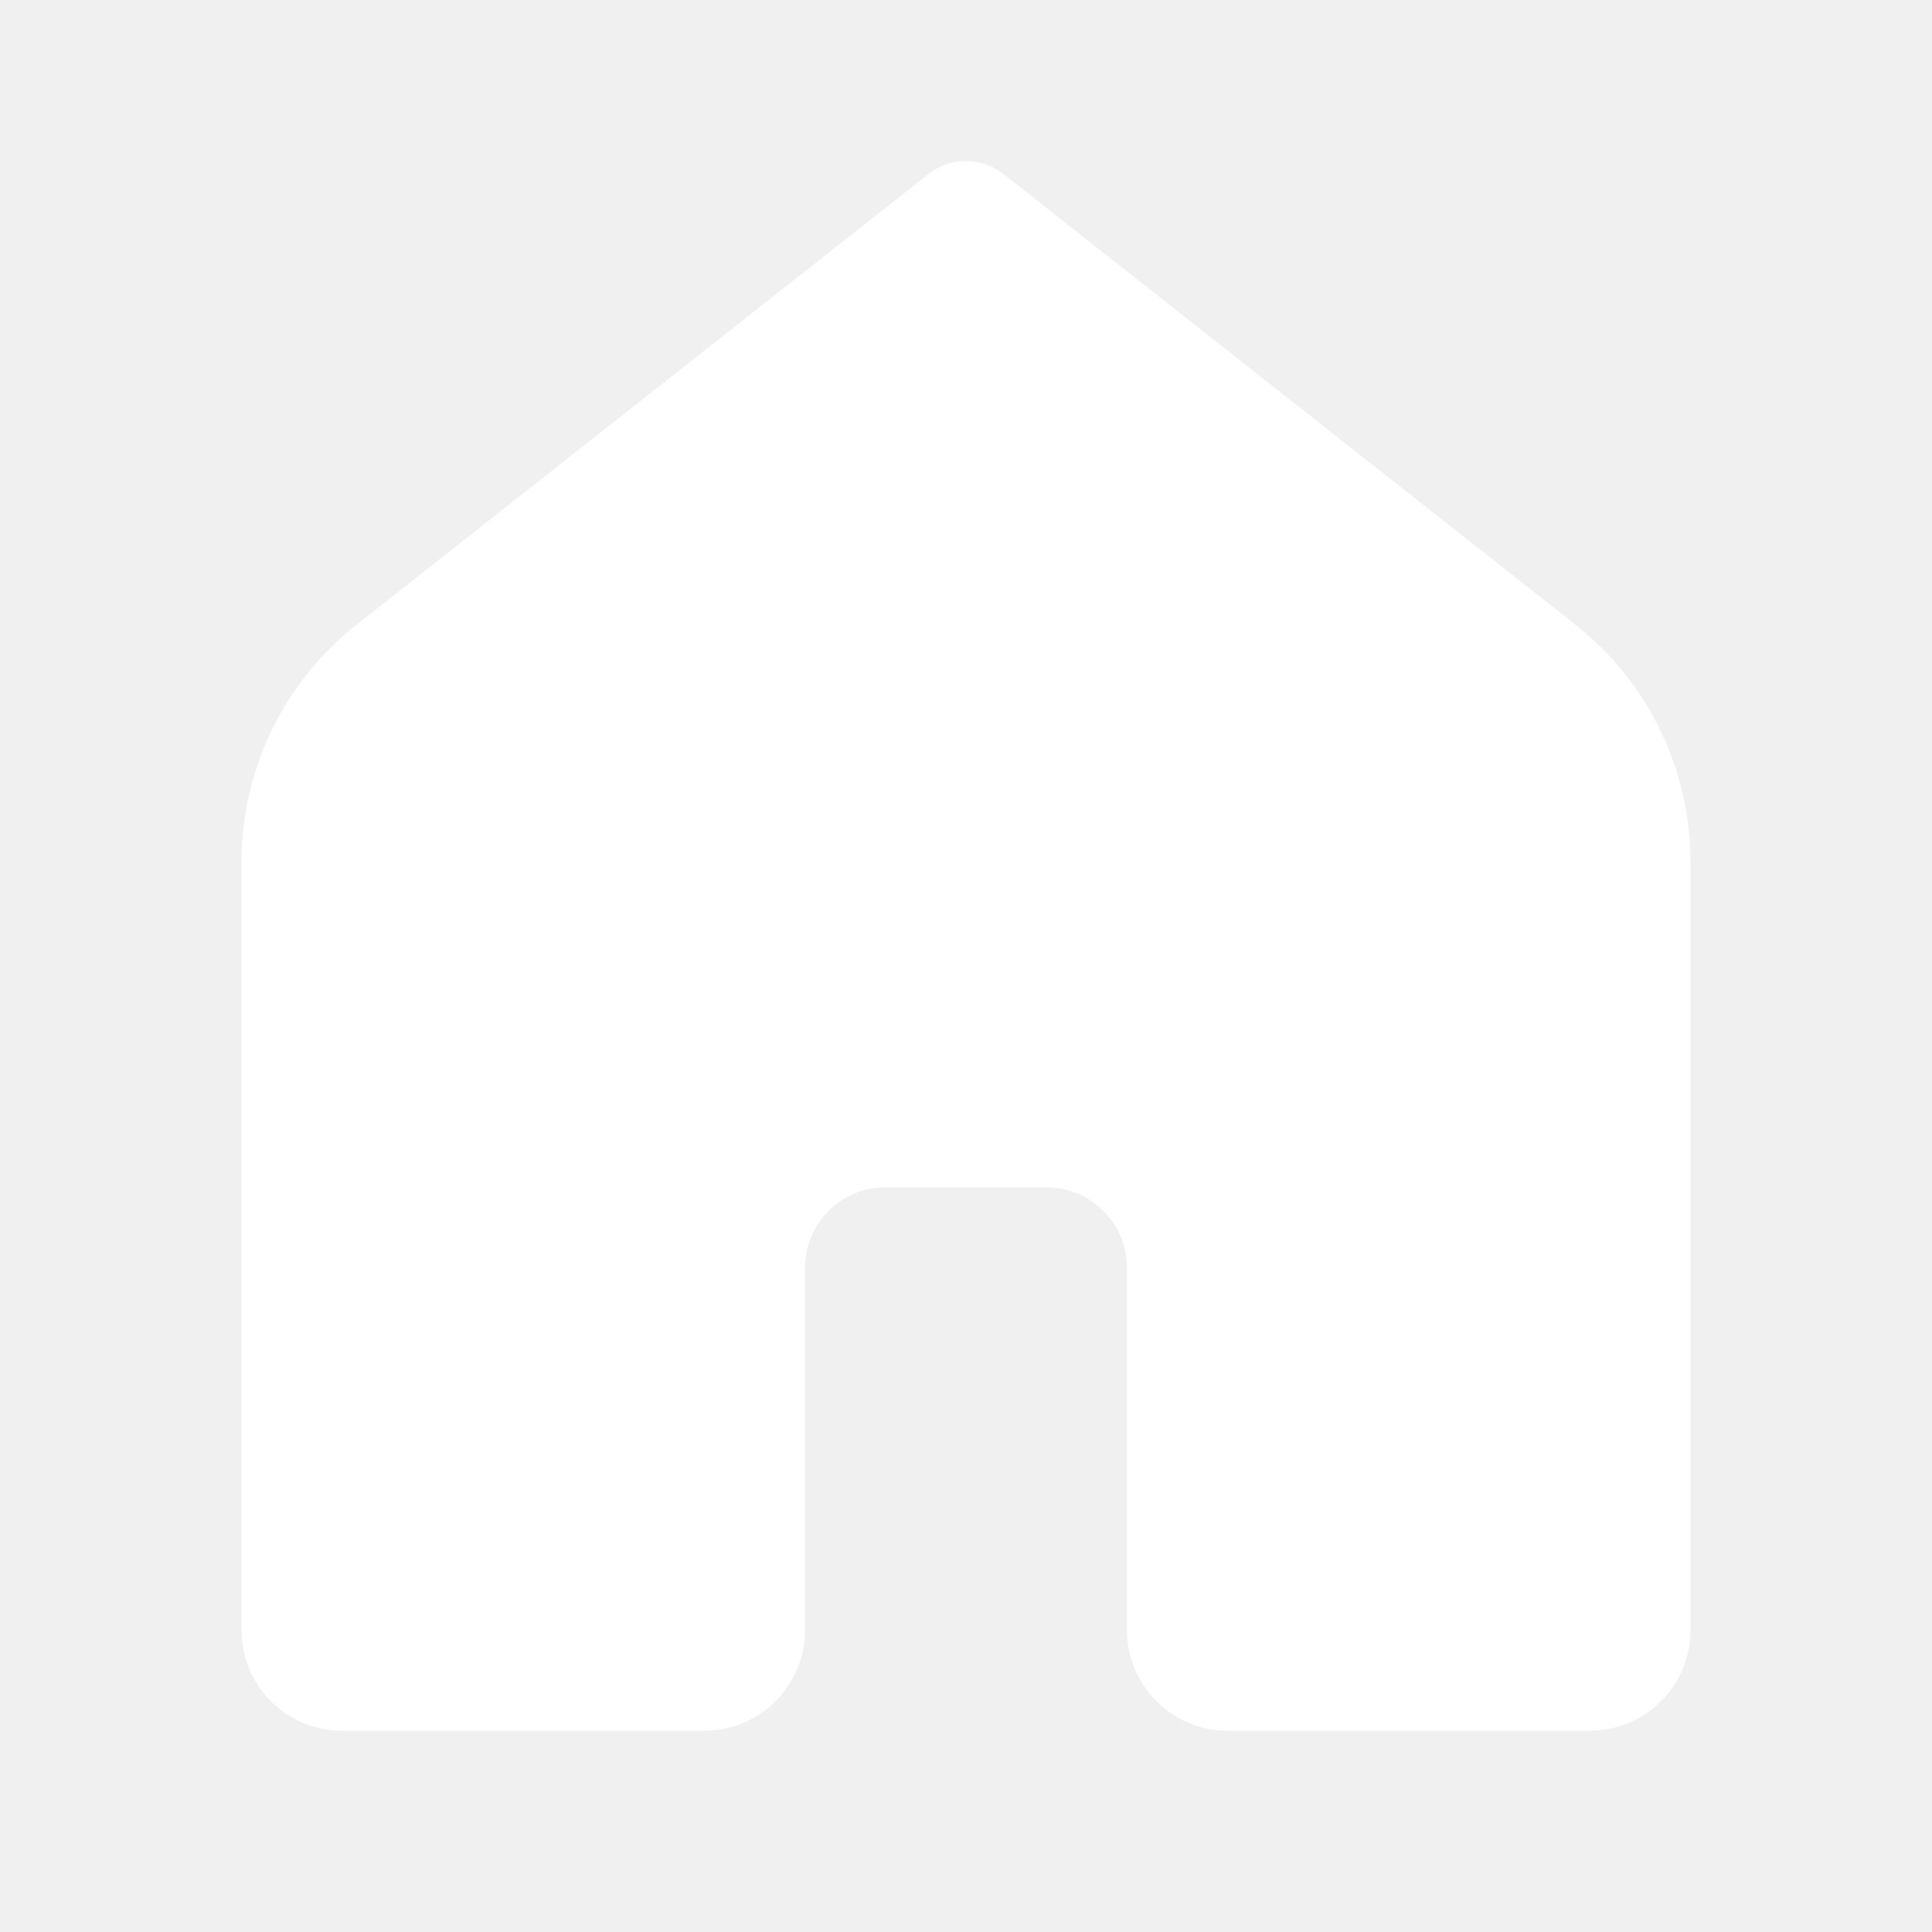
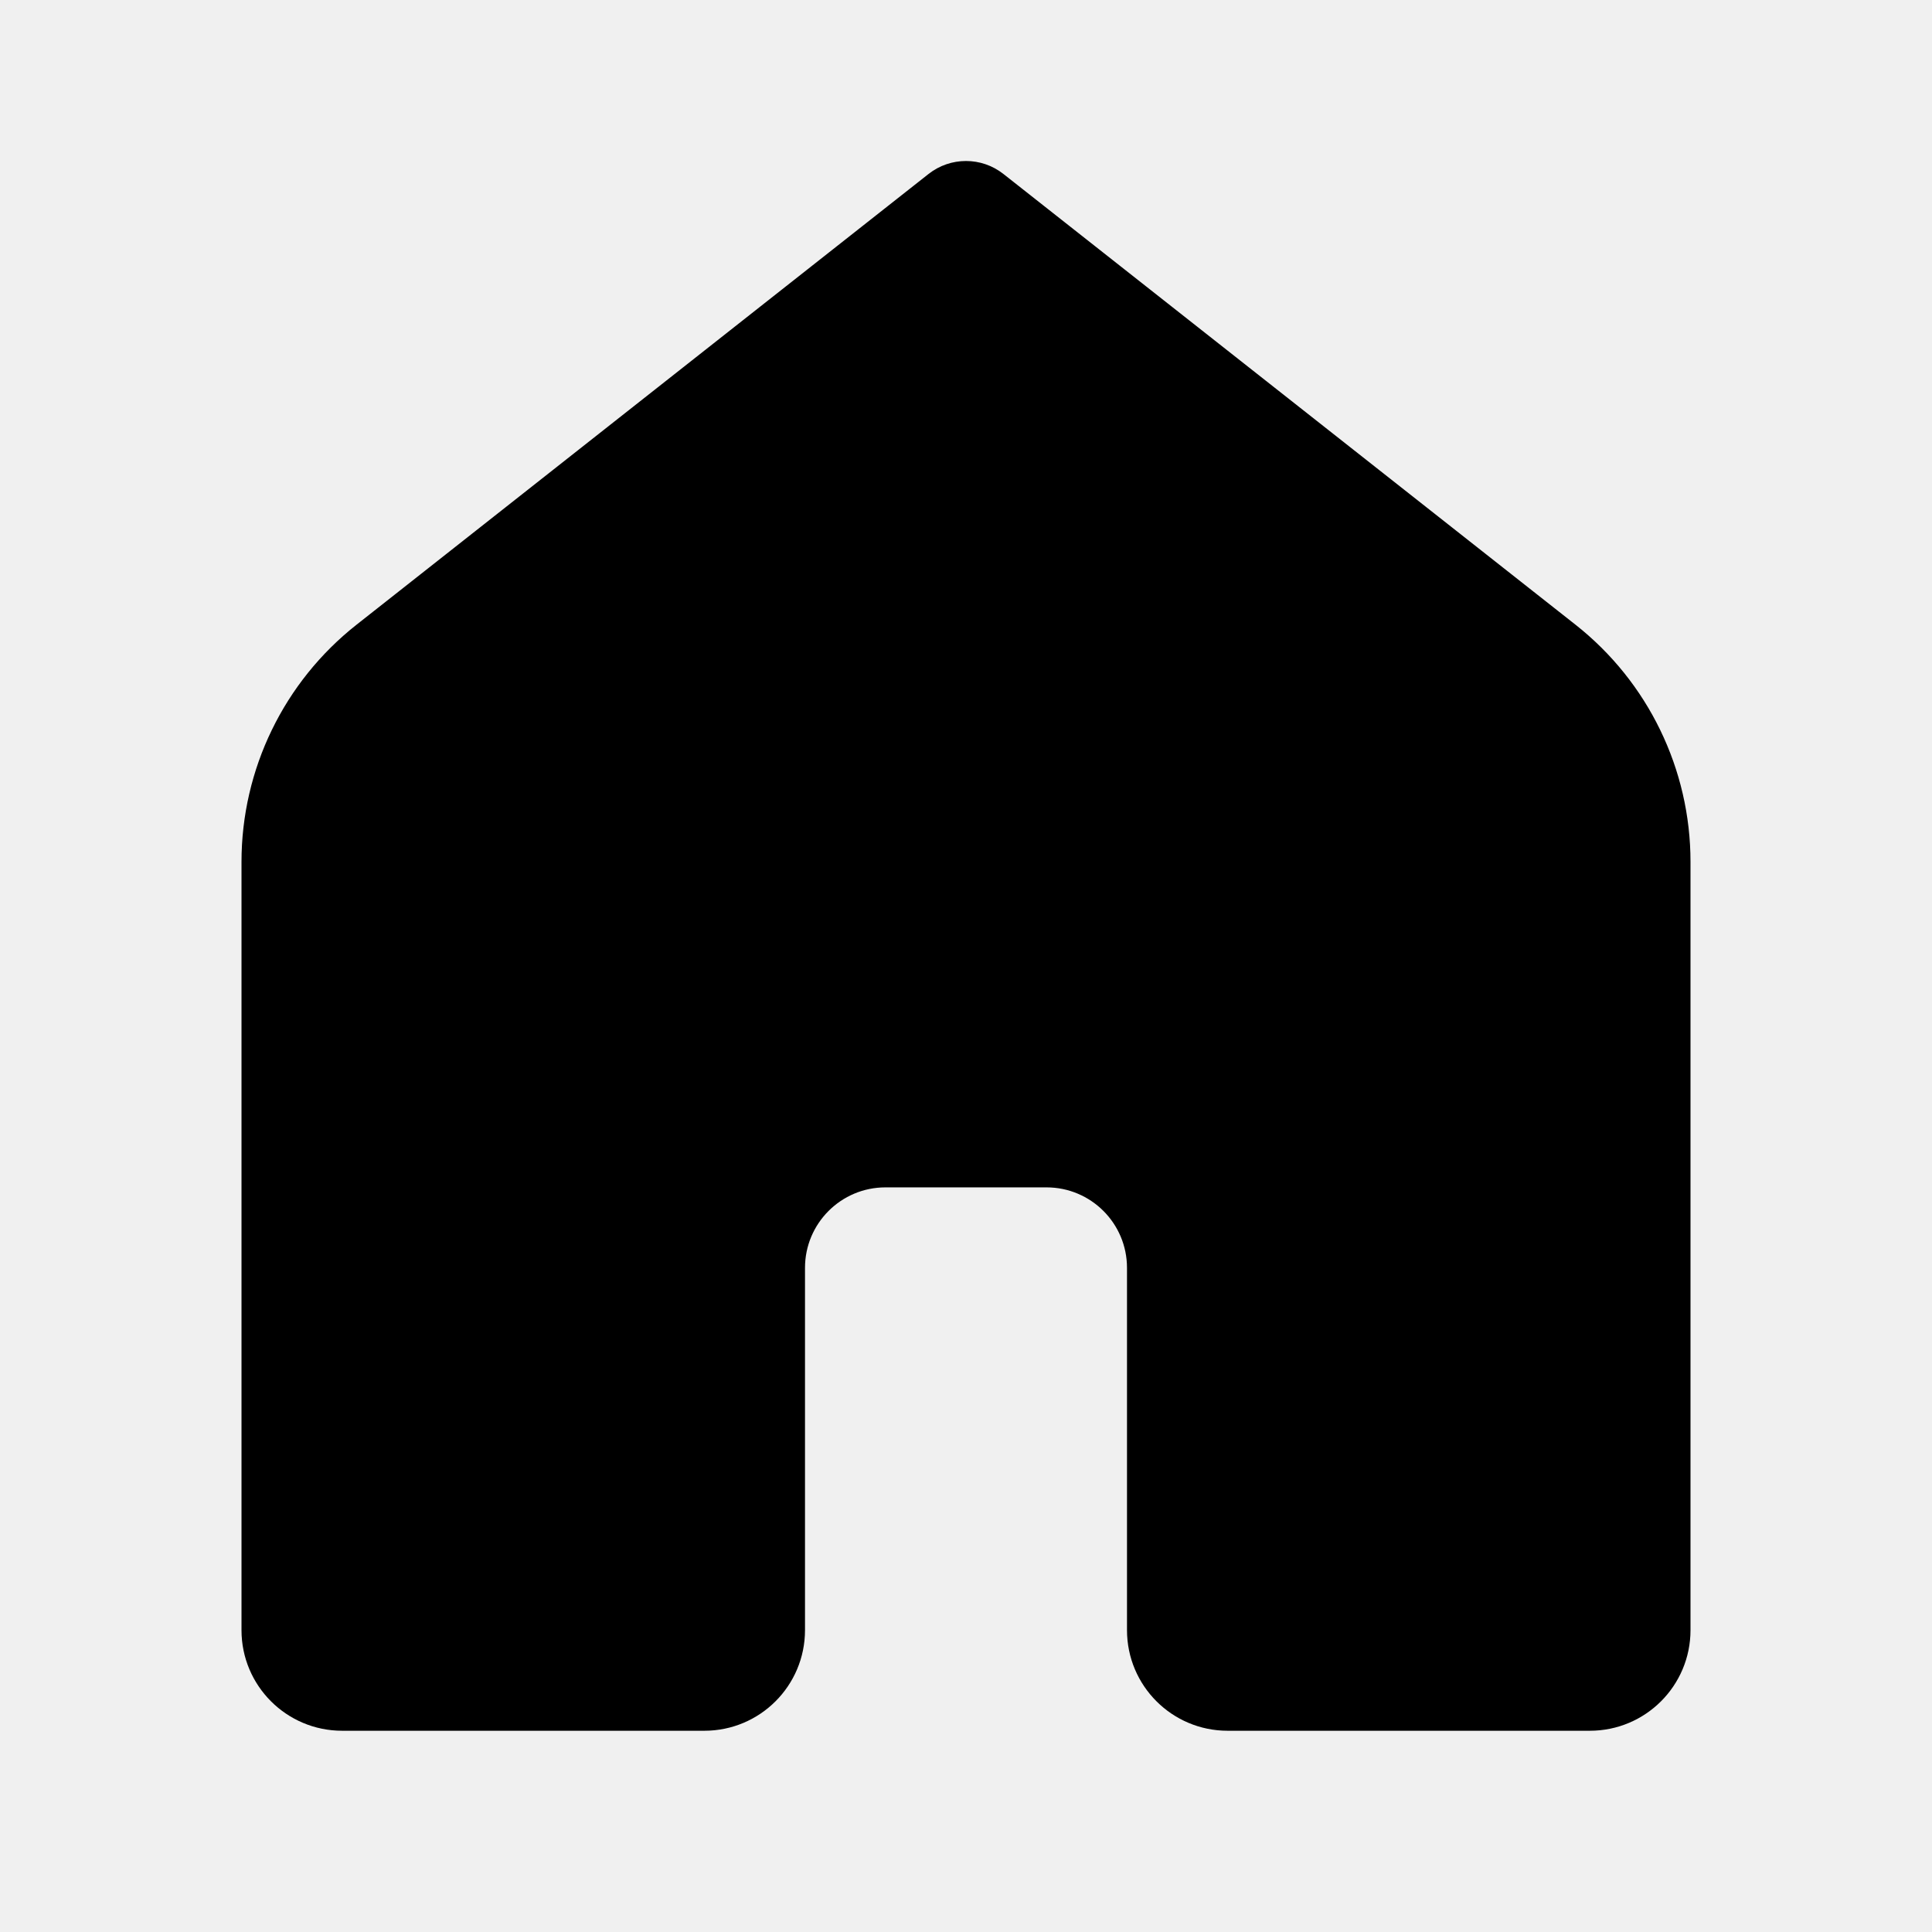
<svg xmlns="http://www.w3.org/2000/svg" x="0px" y="0px" width="100" height="100" viewBox="0,0,256,256">
-   <g fill="#ffffff" fill-rule="nonzero" stroke="none" strokeWidth="1" strokeLinecap="butt" strokeLinejoin="miter" stroke-miterlimit="10" stroke-dasharray="" stroke-dashoffset="0" font-family="none" font-weight="none" font-size="none" text-anchor="none" style="mix-blend-mode: normal">
+   <g fill="#000000" fill-rule="nonzero" stroke="none" strokeWidth="1" strokeLinecap="butt" strokeLinejoin="miter" stroke-miterlimit="10" stroke-dasharray="" stroke-dashoffset="0" font-family="none" font-weight="none" font-size="none" text-anchor="none" style="mix-blend-mode: normal">
    <g transform="scale(5.33333,5.33333)">
      <path d="M39.5,43h-9c-1.381,0 -2.5,-1.119 -2.5,-2.5v-9c0,-1.105 -0.895,-2 -2,-2h-4c-1.105,0 -2,0.895 -2,2v9c0,1.381 -1.119,2.5 -2.5,2.5h-9c-1.381,0 -2.5,-1.119 -2.5,-2.5v-19.087c0,-2.299 1.054,-4.471 2.859,-5.893l14.212,-11.199c0.545,-0.428 1.313,-0.428 1.857,0l14.214,11.199c1.805,1.422 2.858,3.593 2.858,5.891v19.089c0,1.381 -1.119,2.5 -2.5,2.5z" />
    </g>
  </g>
</svg>
